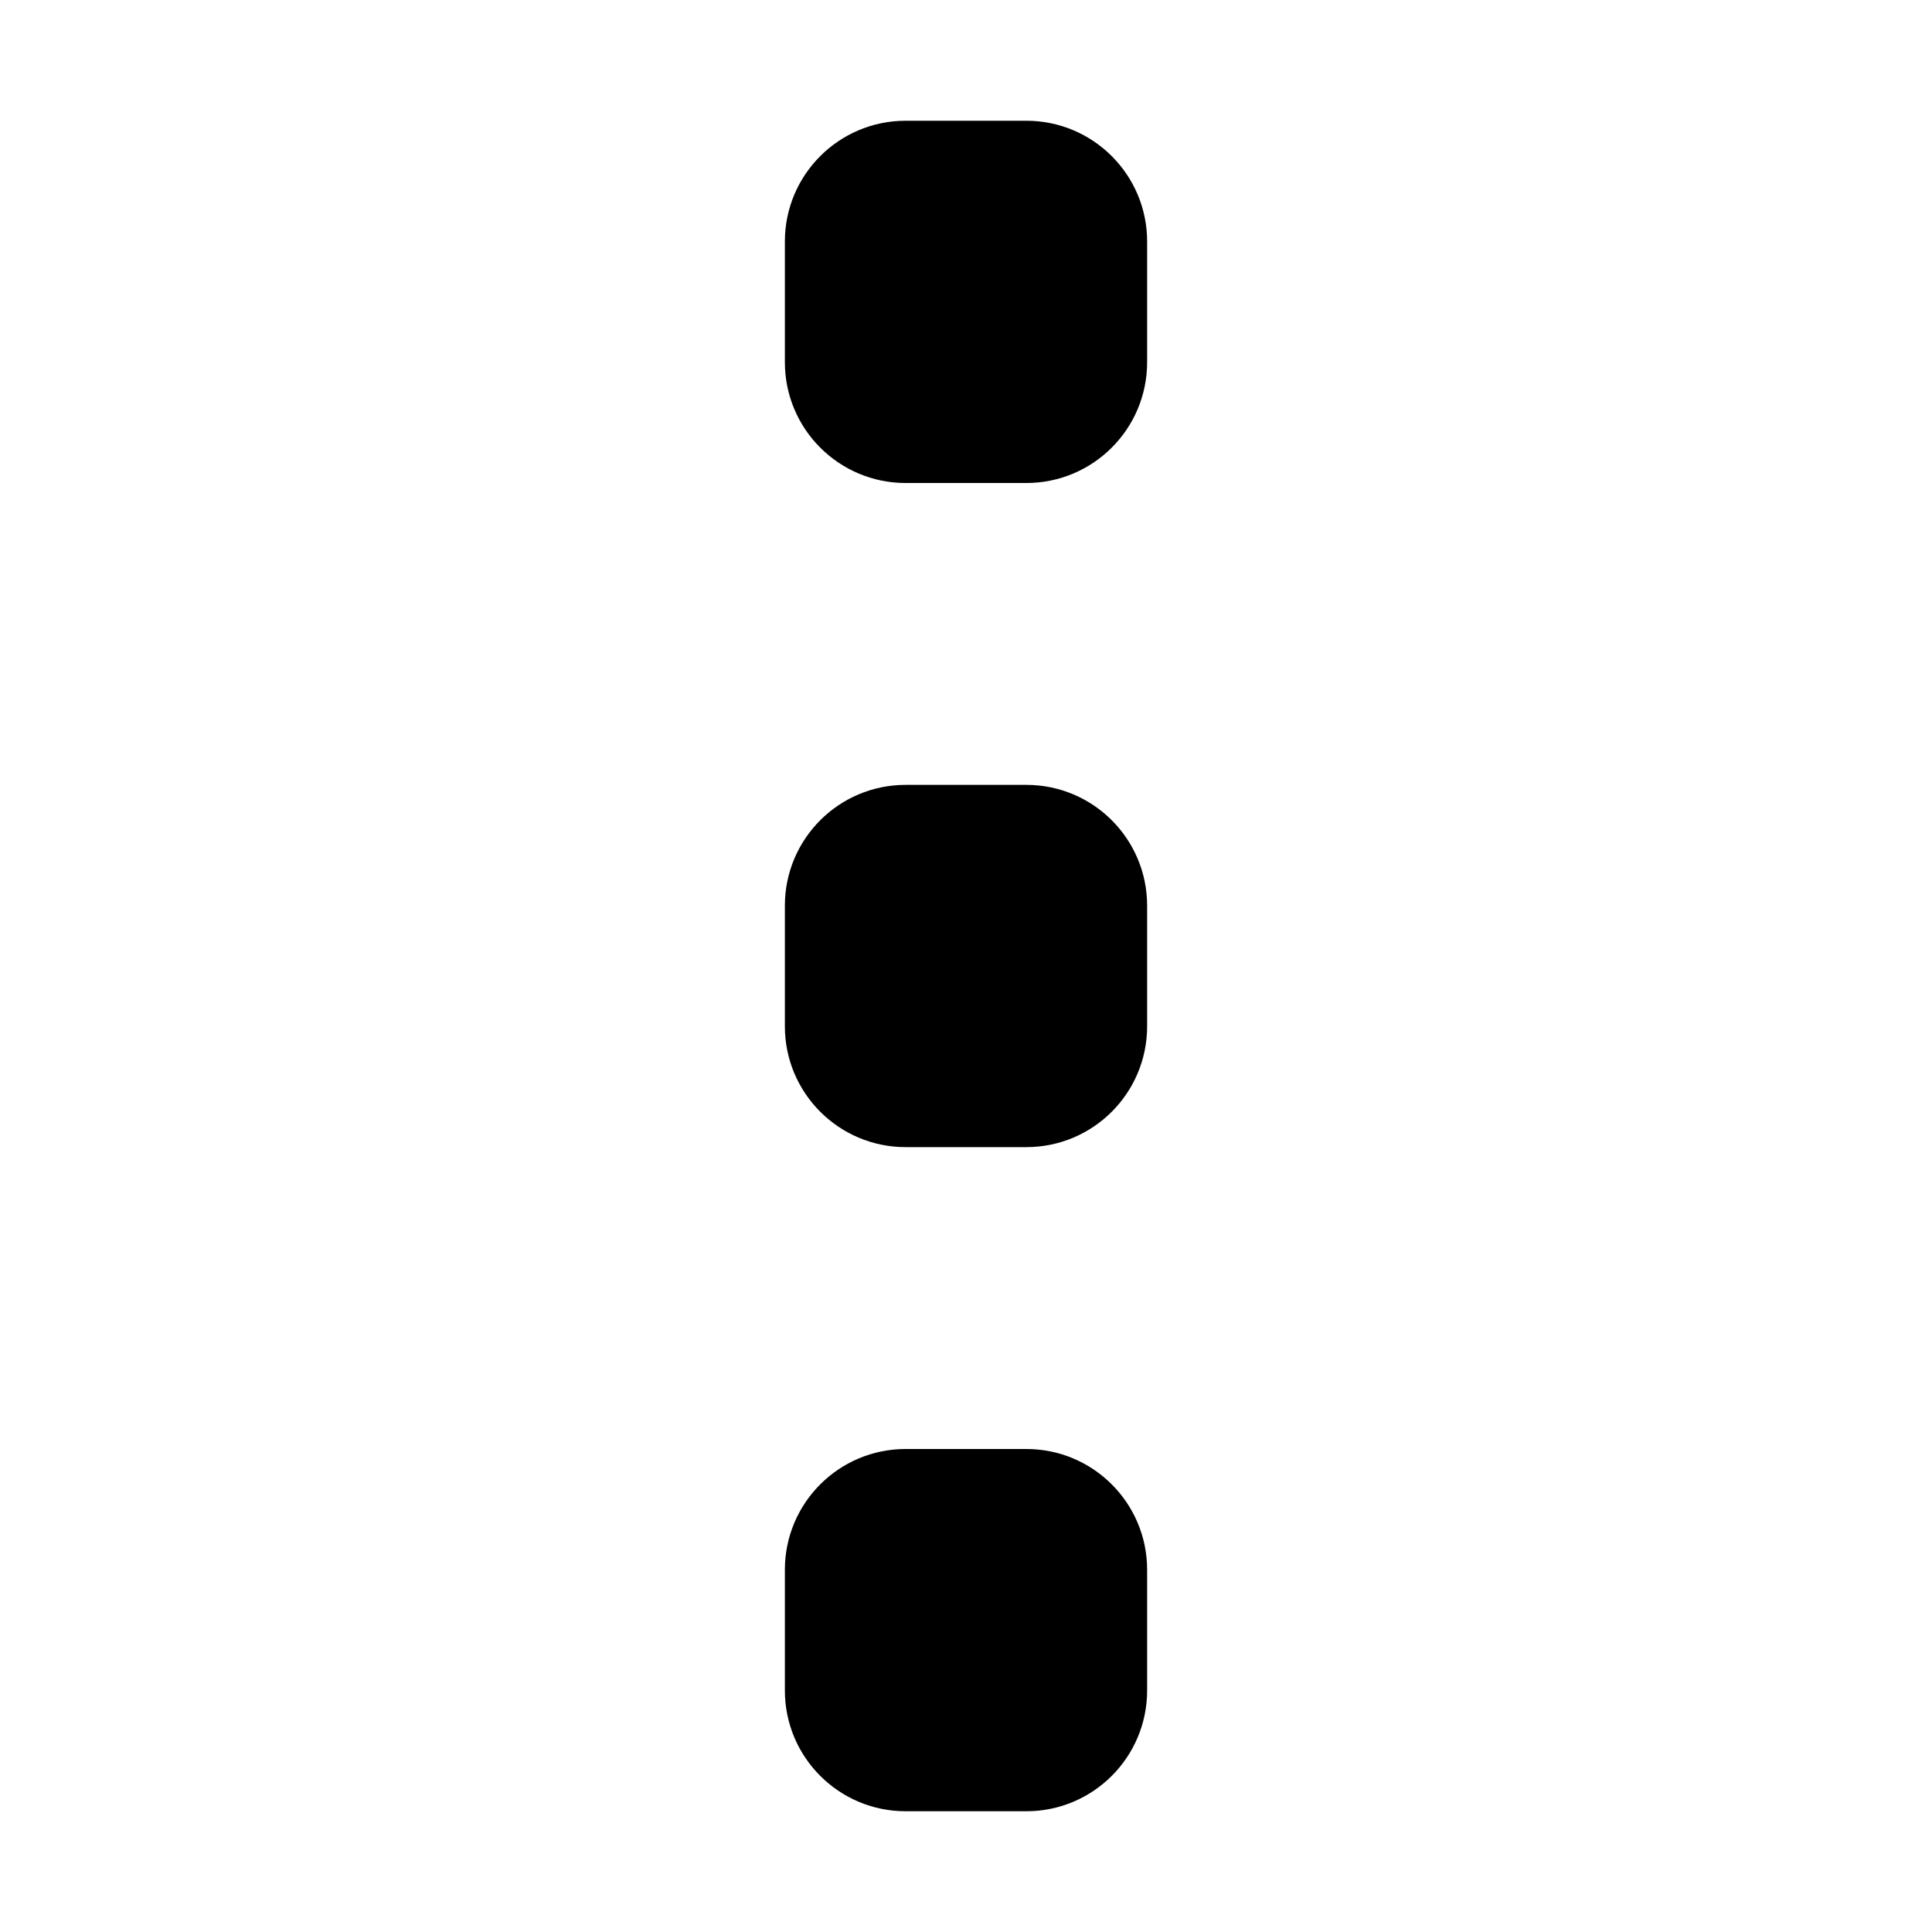
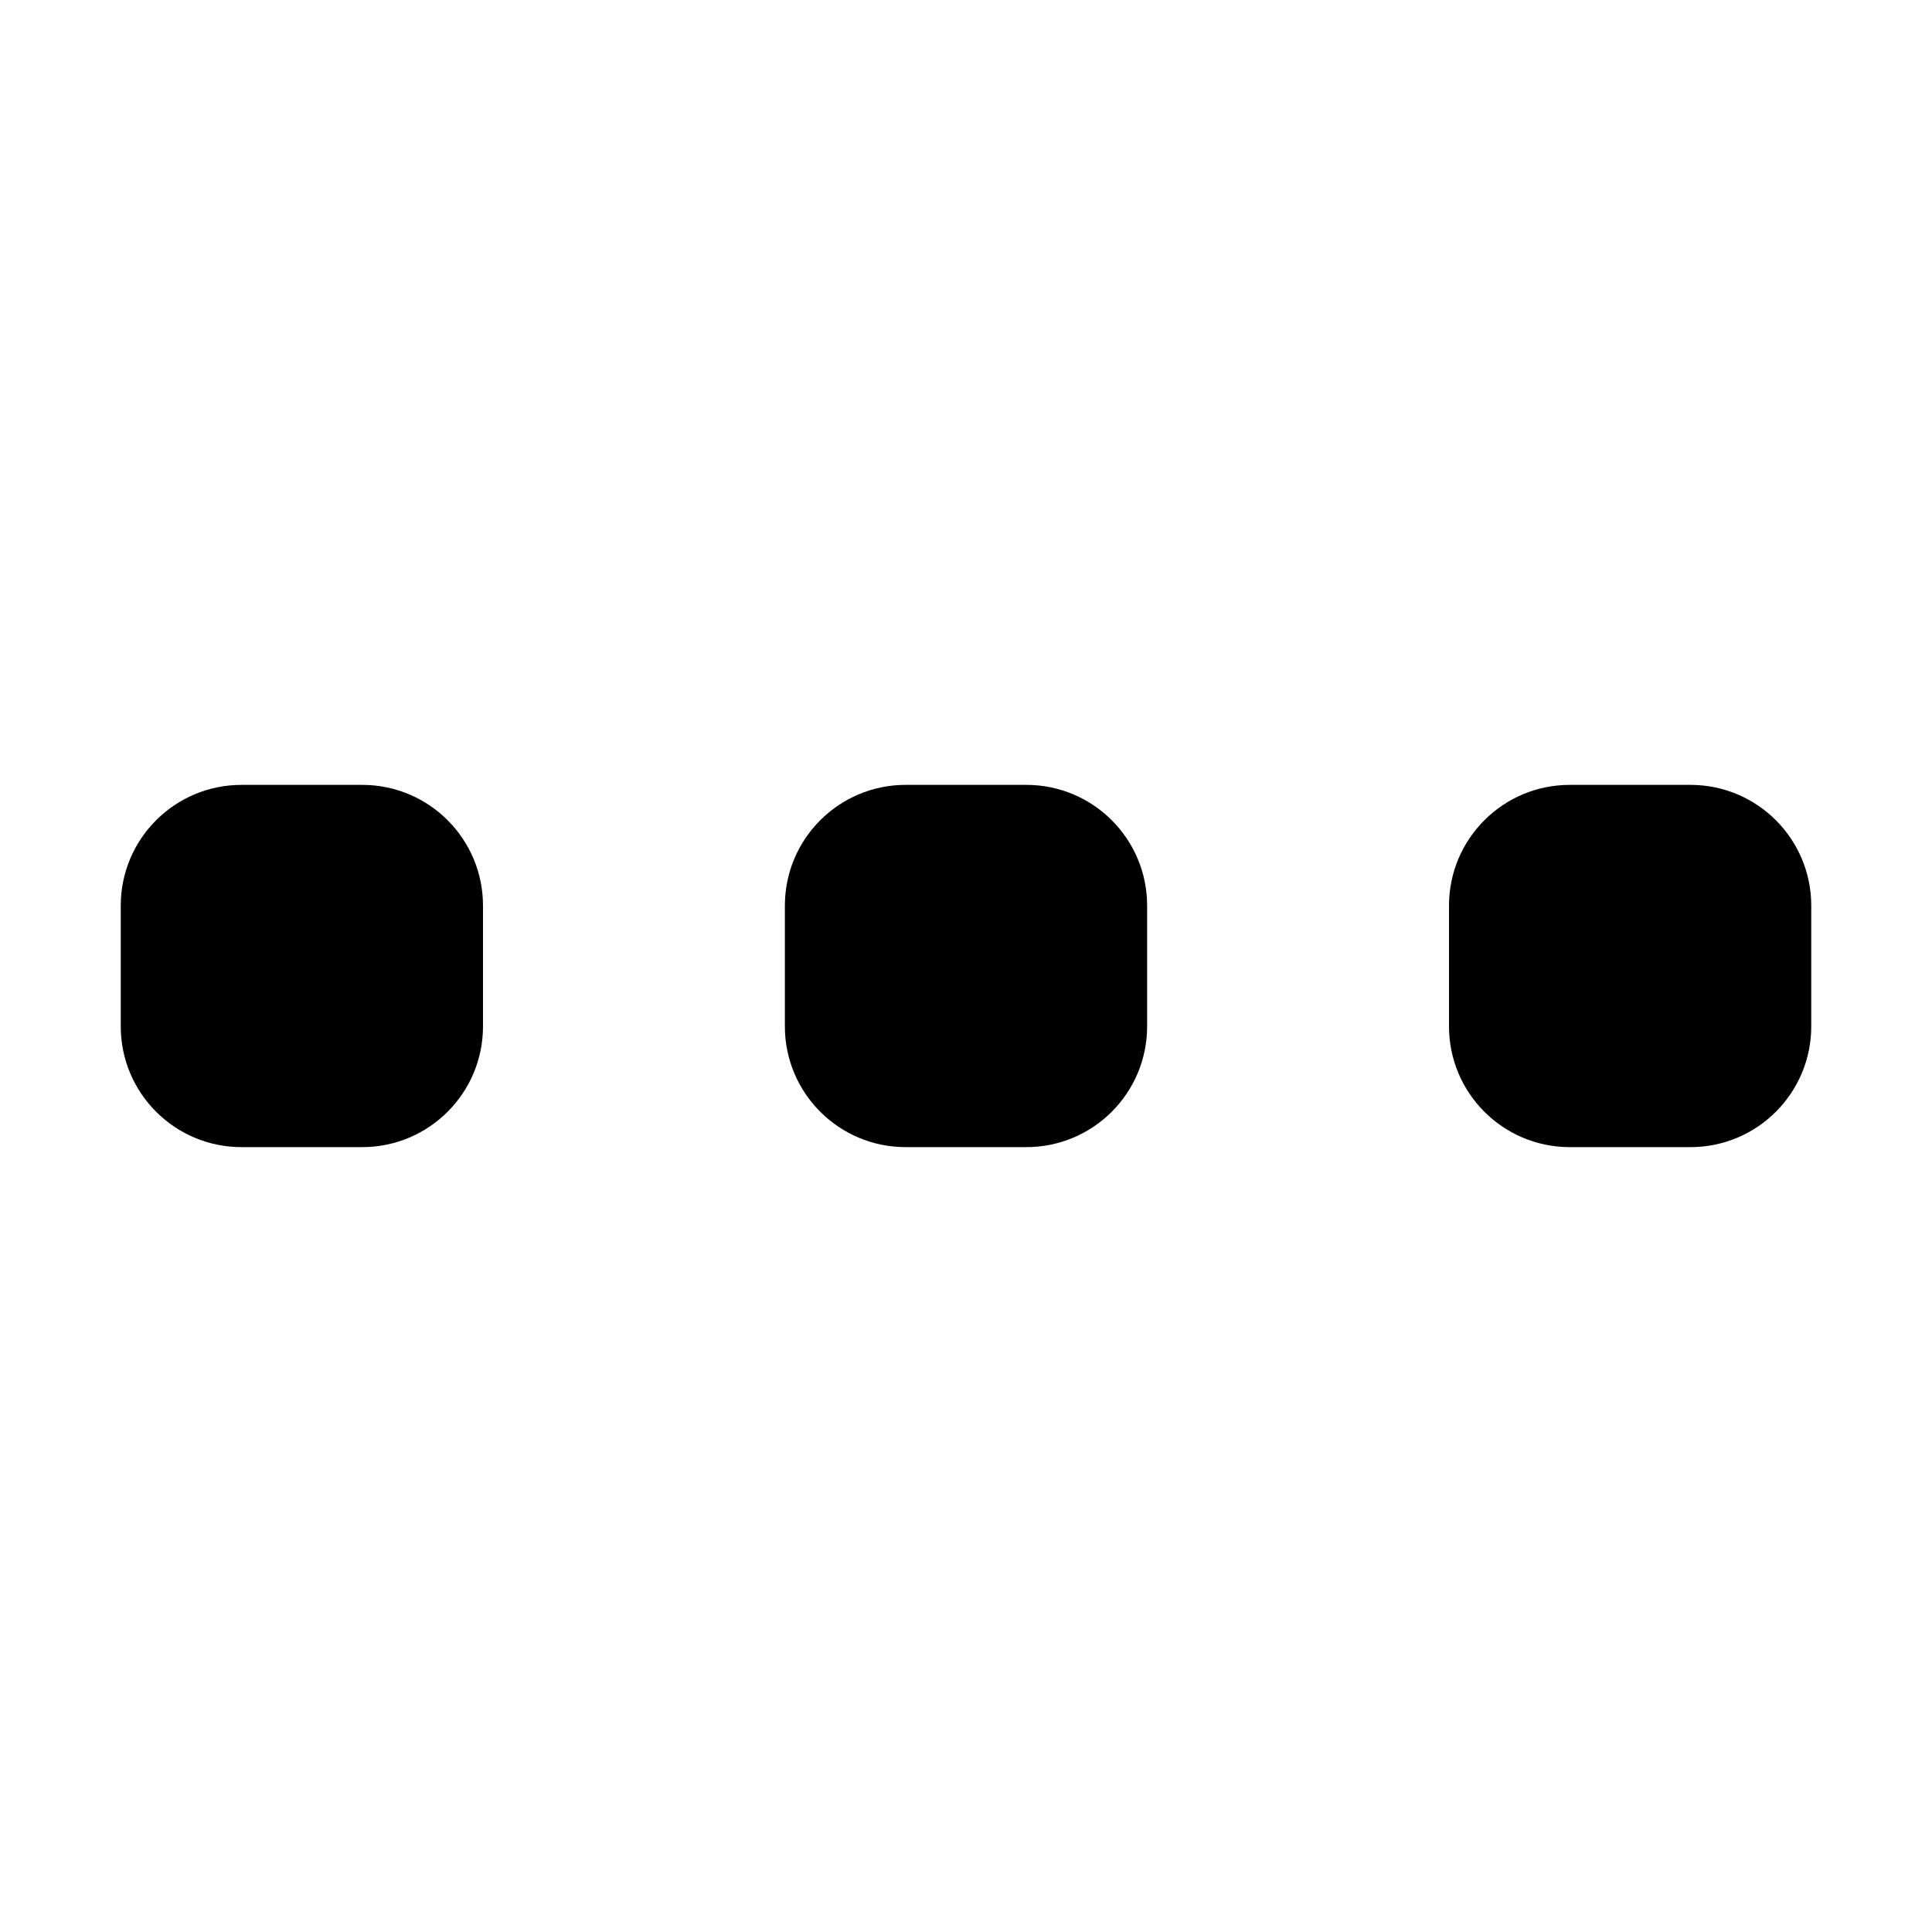
<svg xmlns="http://www.w3.org/2000/svg" width="16px" height="16px" viewBox="0 0 16 16" version="1.1">
  <g id="Dots" stroke="none" stroke-width="1" fill="none" fill-rule="evenodd">
-     <rect id="Rectangle" fill="#000000" x="6.5" y="1" width="3" height="3" rx="1" />
-     <rect id="Rectangle" fill="#000000" x="6.5" y="12" width="3" height="3" rx="1" />
+     <rect id="Rectangle" fill="#000000" x="1" y="6.5" width="3" height="3" rx="1" />
+     <rect id="Rectangle" fill="#000000" x="12" y="6.5" width="3" height="3" rx="1" />
    <rect id="Rectangle-Copy" fill="#000000" x="6.5" y="6.5" width="3" height="3" rx="1" />
  </g>
</svg>
